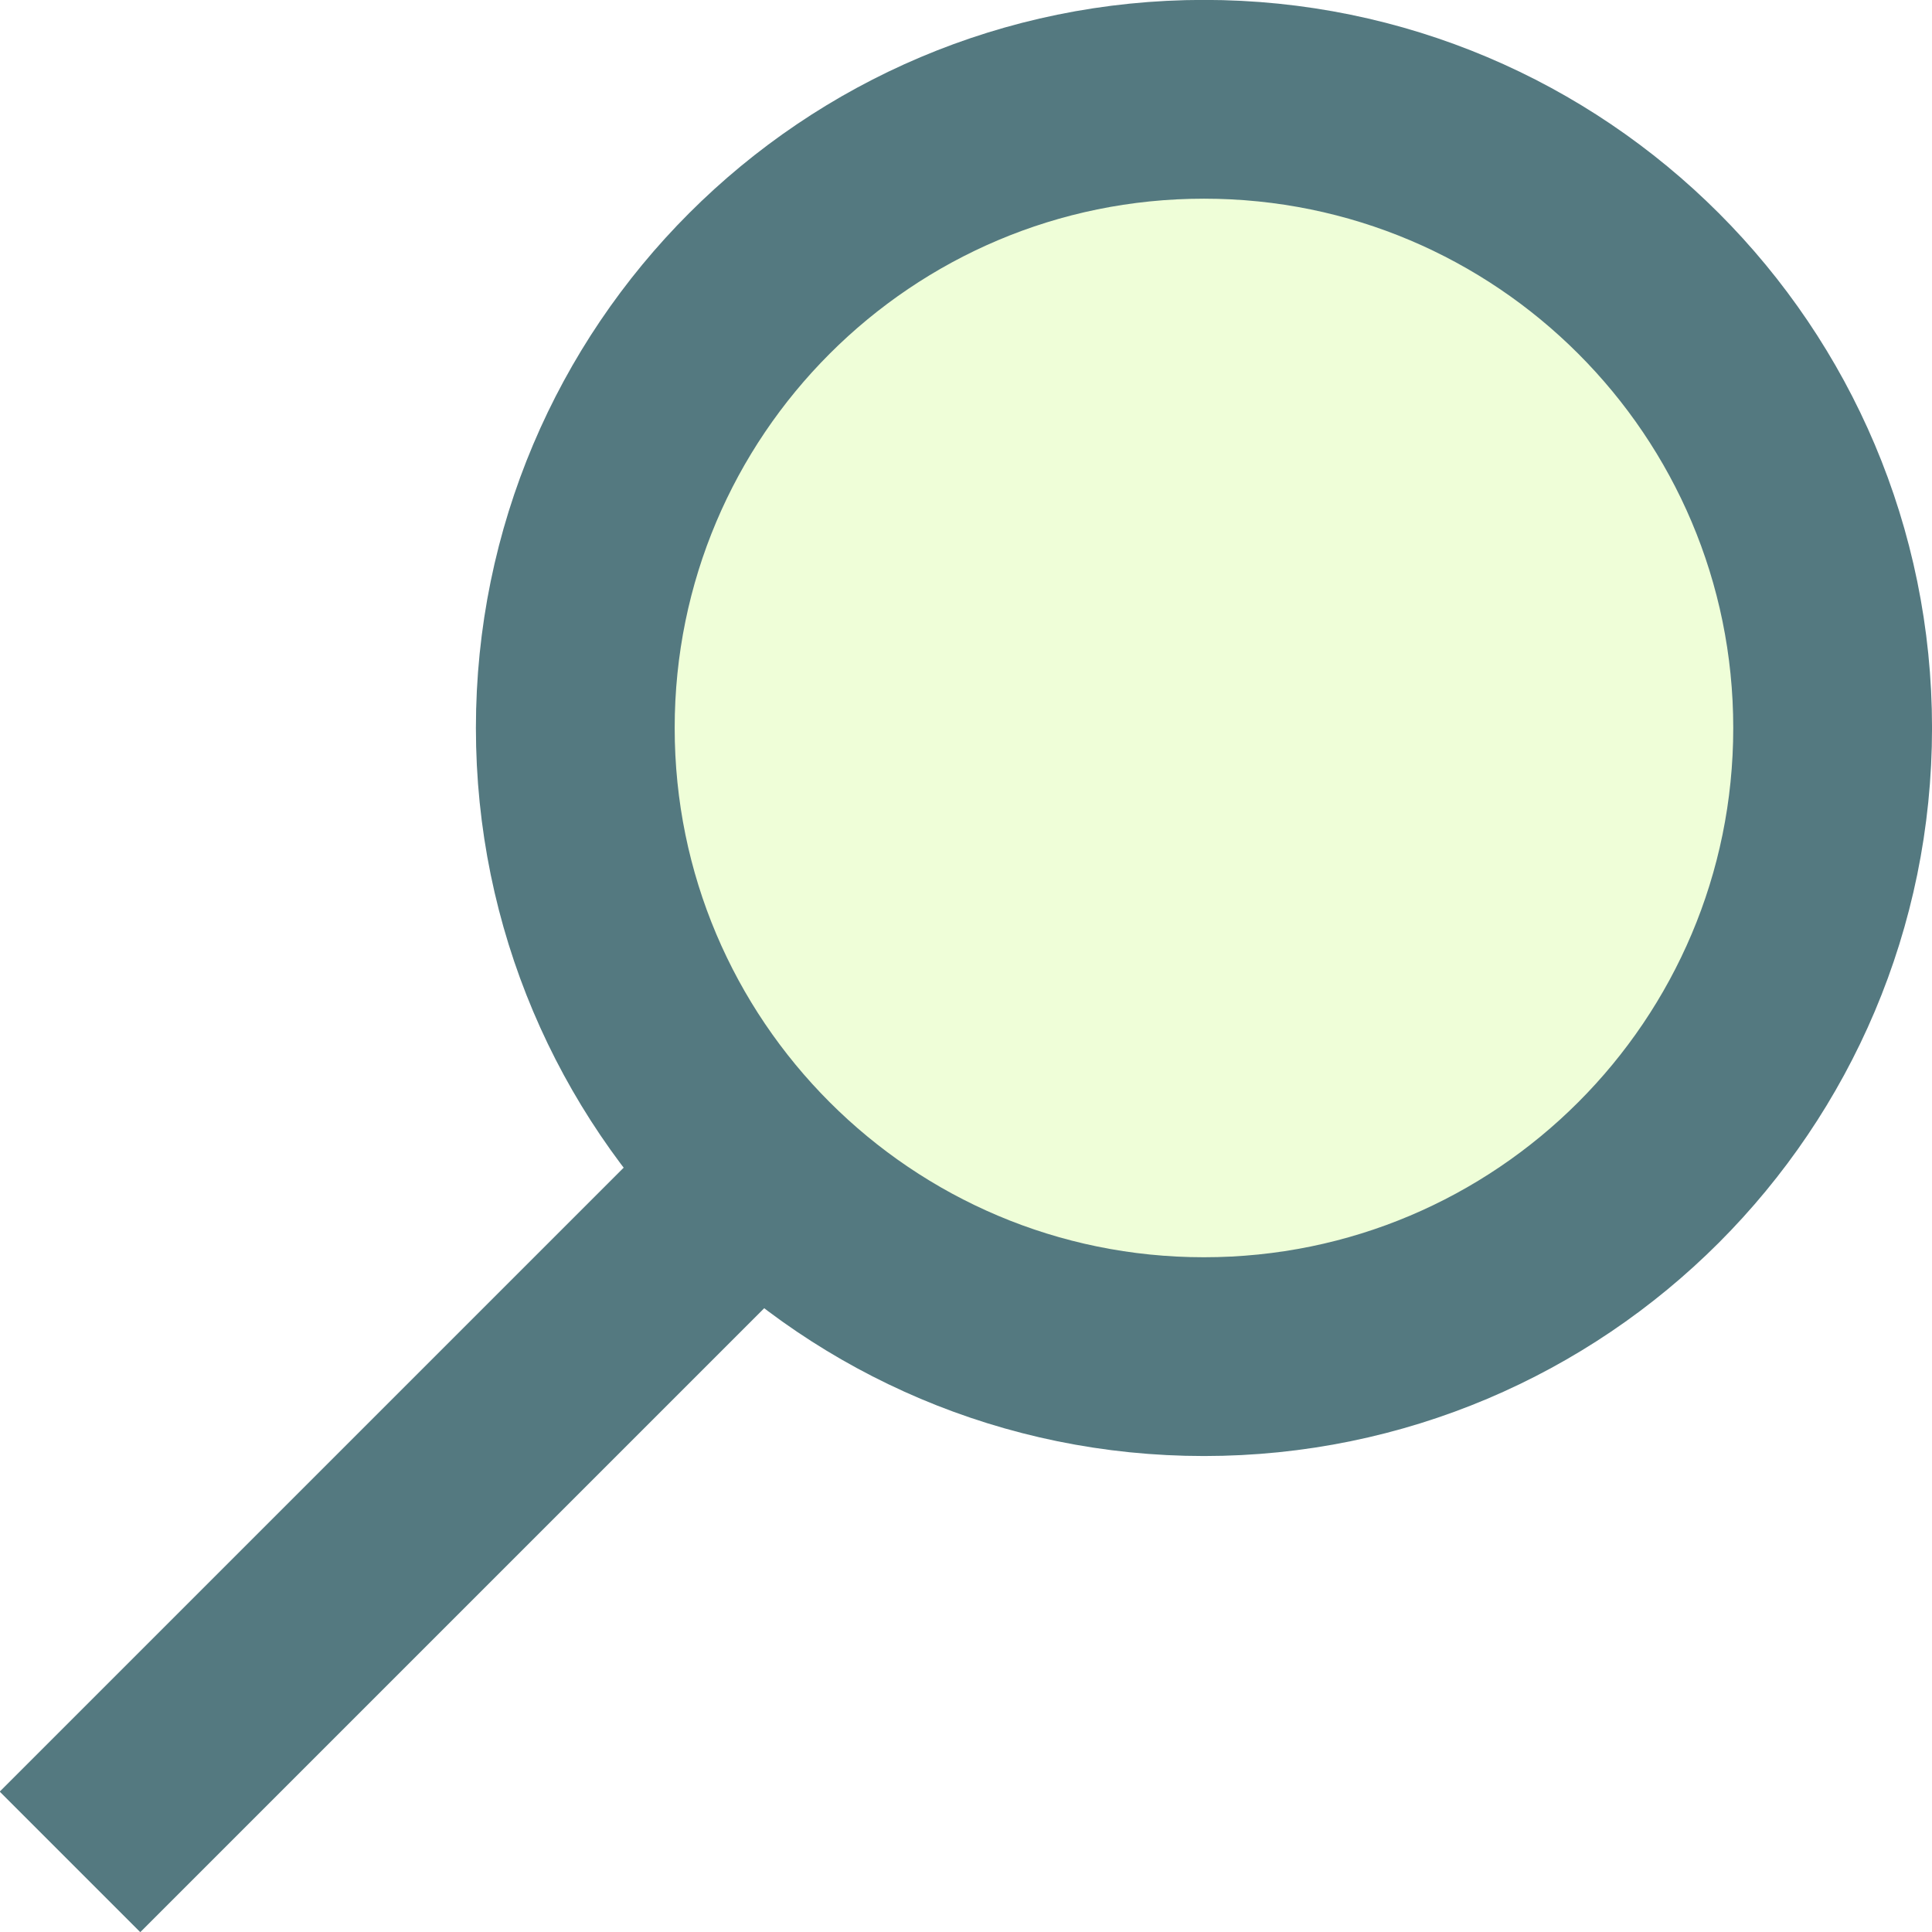
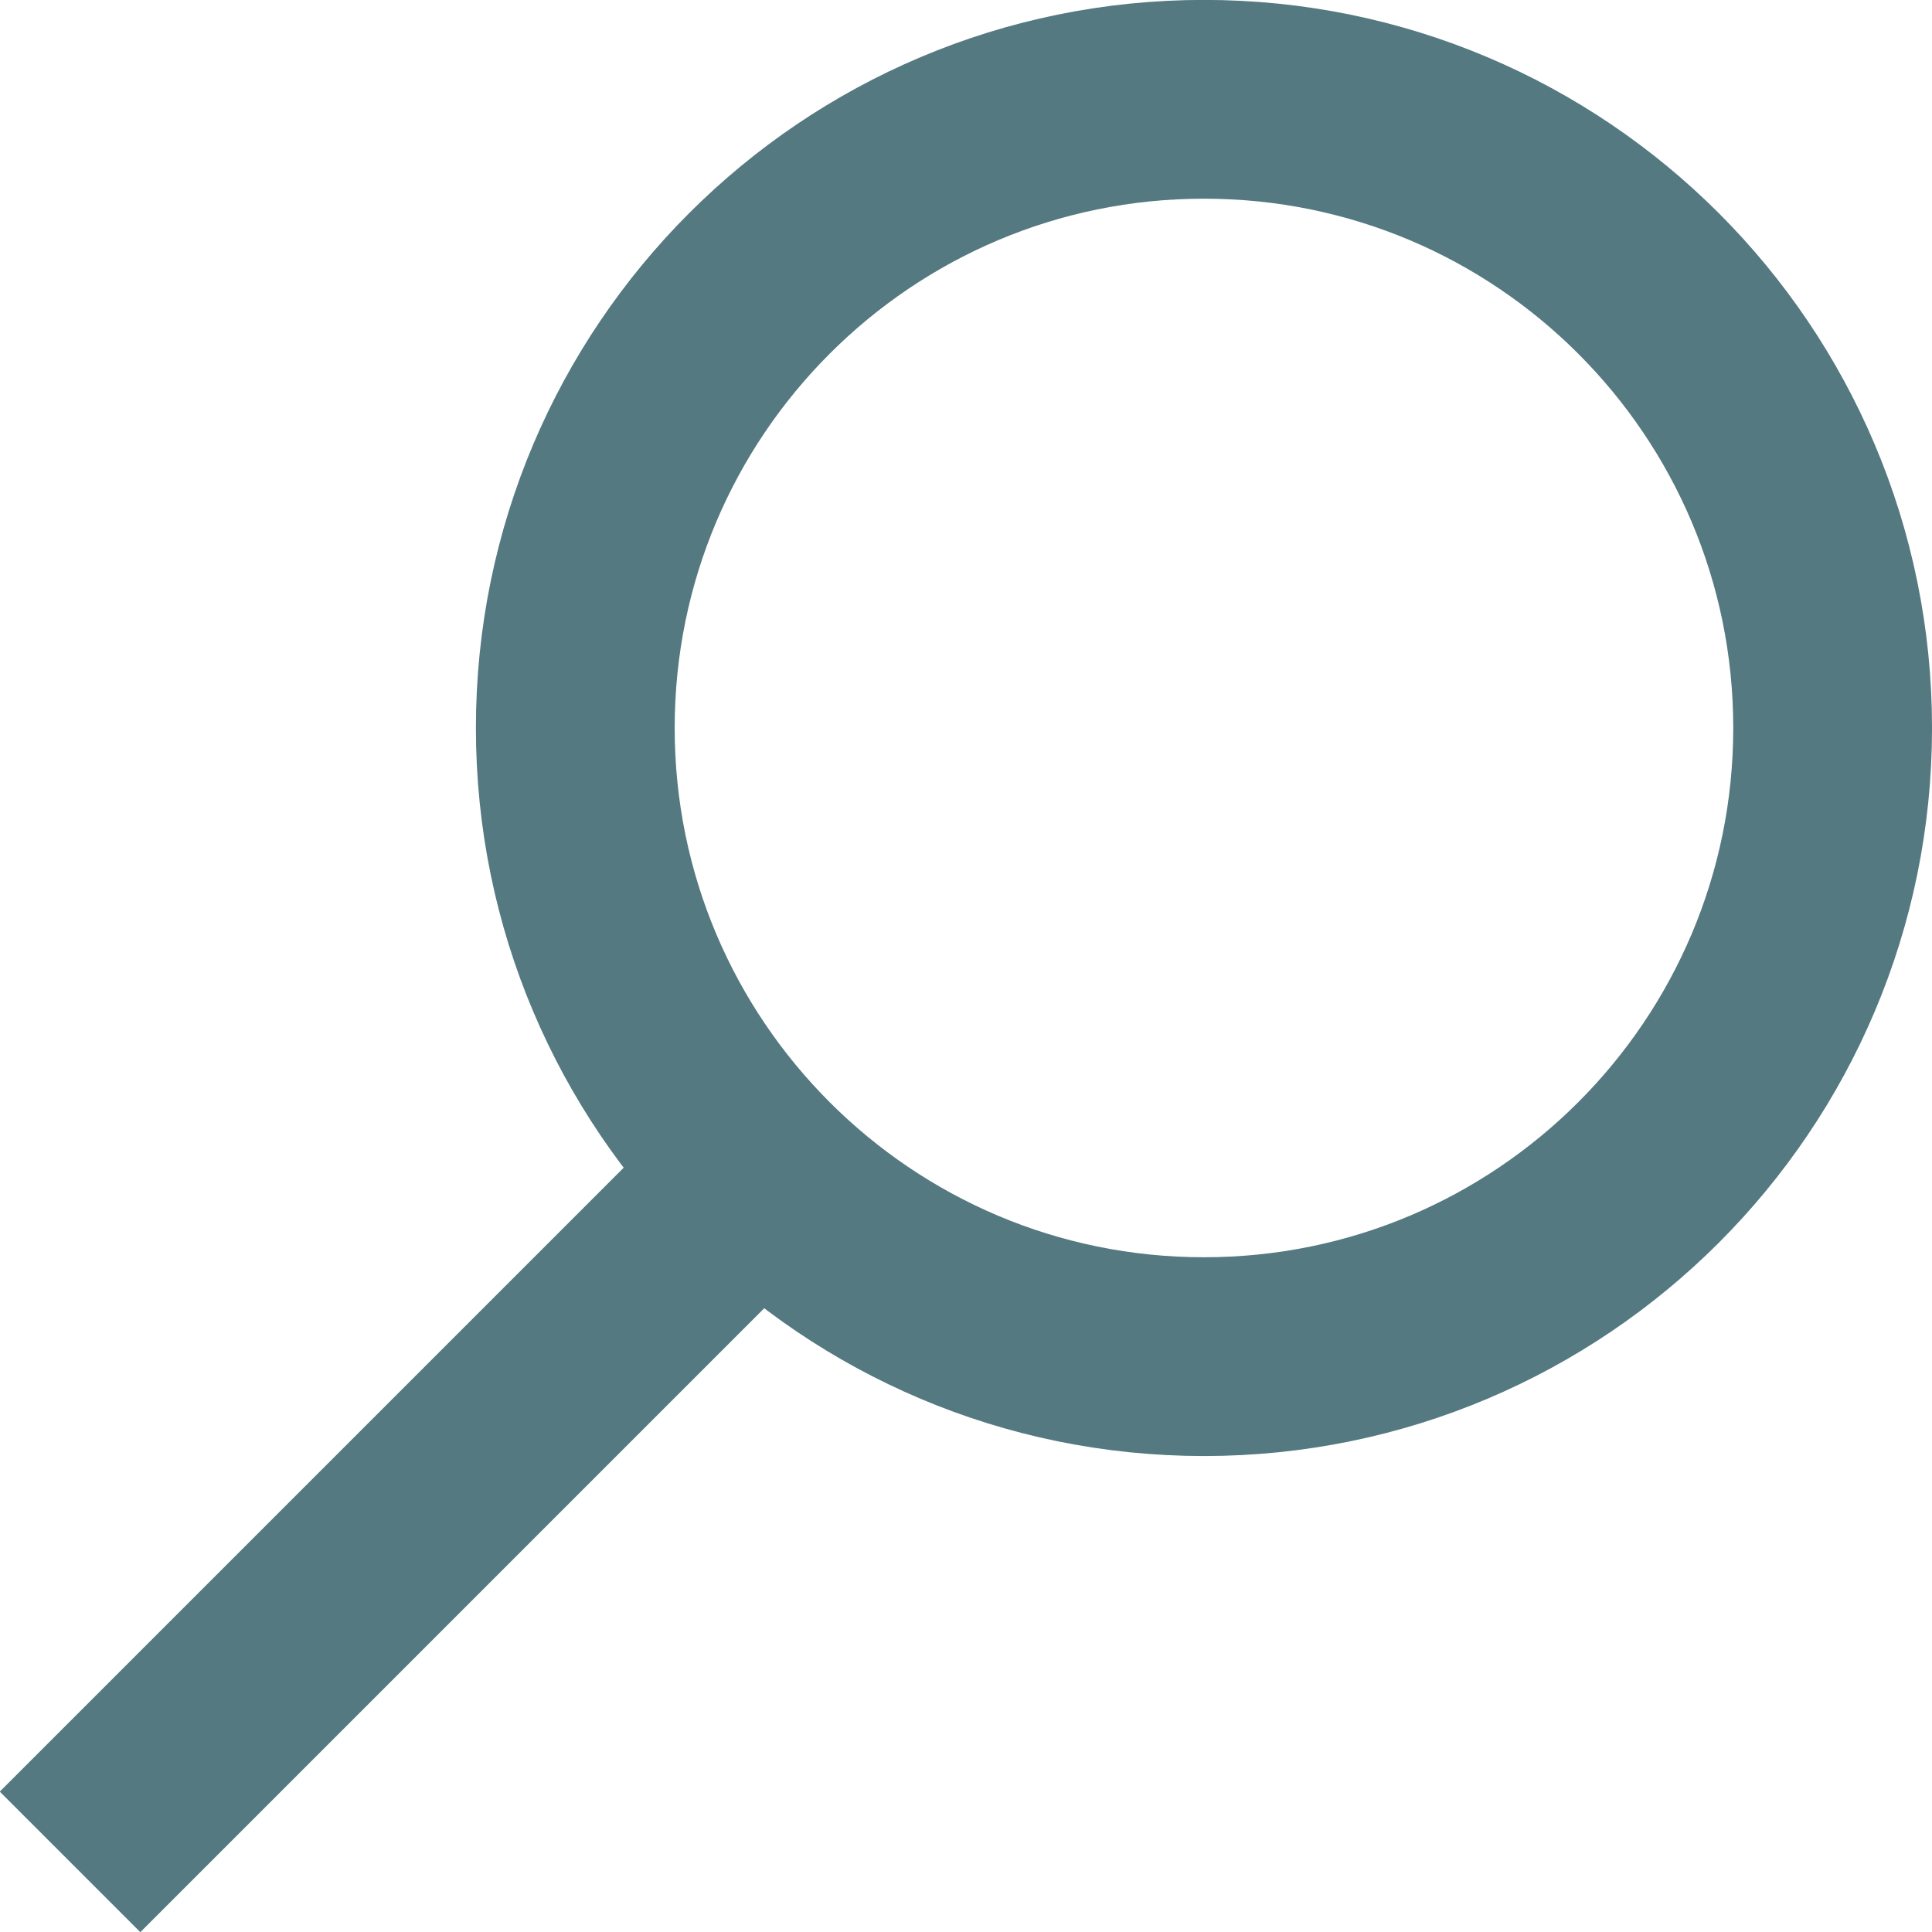
<svg xmlns="http://www.w3.org/2000/svg" xmlns:ns1="http://www.openswatchbook.org/uri/2009/osb" width="29.157" height="29.158" id="svg3279" version="1.1" viewbox="0 0 29.16 29.16">
  <defs id="defs3281">
    <linearGradient id="linearGradient3776" ns1:paint="solid" gradientTransform="matrix(0.8484461,0,0,0.09208158,39555.977,187.2203)">
      <stop style="stop-color:#effed8;stop-opacity:1;" offset="0" id="stop3778" />
    </linearGradient>
-     <linearGradient id="linearGradient3758" ns1:paint="solid" gradientTransform="matrix(0.4198036,0,0,0.9704657,18194.17,-318.0066)">
+     <linearGradient id="linearGradient3758" ns1:paint="solid" gradientTransform="matrix(0.2451441,0,0,0.5667029,11634.418,-1.429755)">
      <stop style="stop-color:#547980;stop-opacity:1;" offset="0" id="stop3760" />
    </linearGradient>
-     <linearGradient id="linearGradient3268" ns1:paint="solid" gradientTransform="matrix(0.8484461,0,0,0.09208158,39555.977,187.2203)">
+     <linearGradient id="linearGradient3268" gradientTransform="matrix(0.8484461,0,0,0.09208158,39555.977,187.2203)">
      <stop style="stop-color:#effed8;stop-opacity:1;" offset="0" id="stop3270" />
    </linearGradient>
-     <linearGradient id="linearGradient3272" ns1:paint="solid" gradientTransform="matrix(0.4198036,0,0,0.9704657,18194.17,-318.0066)">
+     <linearGradient id="linearGradient3272" gradientTransform="matrix(0.4198036,0,0,0.9704657,18194.17,-318.0066)">
      <stop style="stop-color:#547980;stop-opacity:1;" offset="0" id="stop3274" />
    </linearGradient>
  </defs>
  <g id="layer1" transform="translate(-771.3566,-720.4201)">
-     <g id="g4453" transform="matrix(0.8330248,0,0,0.8330248,-1249.718,313.8785)" style="stroke-width:3.601;stroke-miterlimit:4;stroke-dasharray:none">
-       <path transform="translate(0,-56.18593)" id="path4451" d="m 2448,557.405 -20.544,20.544" style="fill:url(#linearGradient3776);stroke:url(#linearGradient3758);stroke-width:3.601;stroke-linecap:butt;stroke-linejoin:miter;stroke-miterlimit:4;stroke-opacity:1;stroke-dasharray:none" />
-       <path transform="matrix(0.1238025,0,0,0.1238025,2144.932,432.2112)" d="m 2540,557.405 a 92,92 0 1 1 -184,0 92,92 0 1 1 184,0 z" id="path3681" style="color:#000000;fill:url(#linearGradient3776);fill-opacity:1;fill-rule:nonzero;stroke:url(#linearGradient3758);stroke-width:29.089;stroke-miterlimit:4;stroke-dasharray:none;marker:none;visibility:visible;display:inline;overflow:visible;enable-background:accumulate" />
+     <g id="g4453" transform="matrix(0.8330248,0,0,0.8330248,-1249.718,313.8785)" style="stroke-width:3.601;stroke-miterlimit:4;stroke-dasharray:none;fill:none">
+       <path id="path4451" d="m 2439.453,509.767 -11.996,11.996" style="fill:none;stroke:url(#linearGradient3758);stroke-width:3.601;stroke-linecap:butt;stroke-linejoin:miter;stroke-miterlimit:4;stroke-dasharray:none;stroke-opacity:1" />
+       <path transform="matrix(0.1238025,0,0,0.1238025,2144.932,432.2112)" d="m 2540,557.405 a 92,92 0 0 1 -92,92 92,92 0 0 1 -92,-92 92,92 0 0 1 92,-92 92,92 0 0 1 92,92 z" id="path3681" style="color:#000000;fill:none;fill-opacity:1;fill-rule:nonzero;stroke:url(#linearGradient3758);stroke-width:29.089;stroke-miterlimit:4;stroke-dasharray:none;marker:none;visibility:visible;display:inline;overflow:visible;enable-background:accumulate" />
    </g>
  </g>
</svg>
